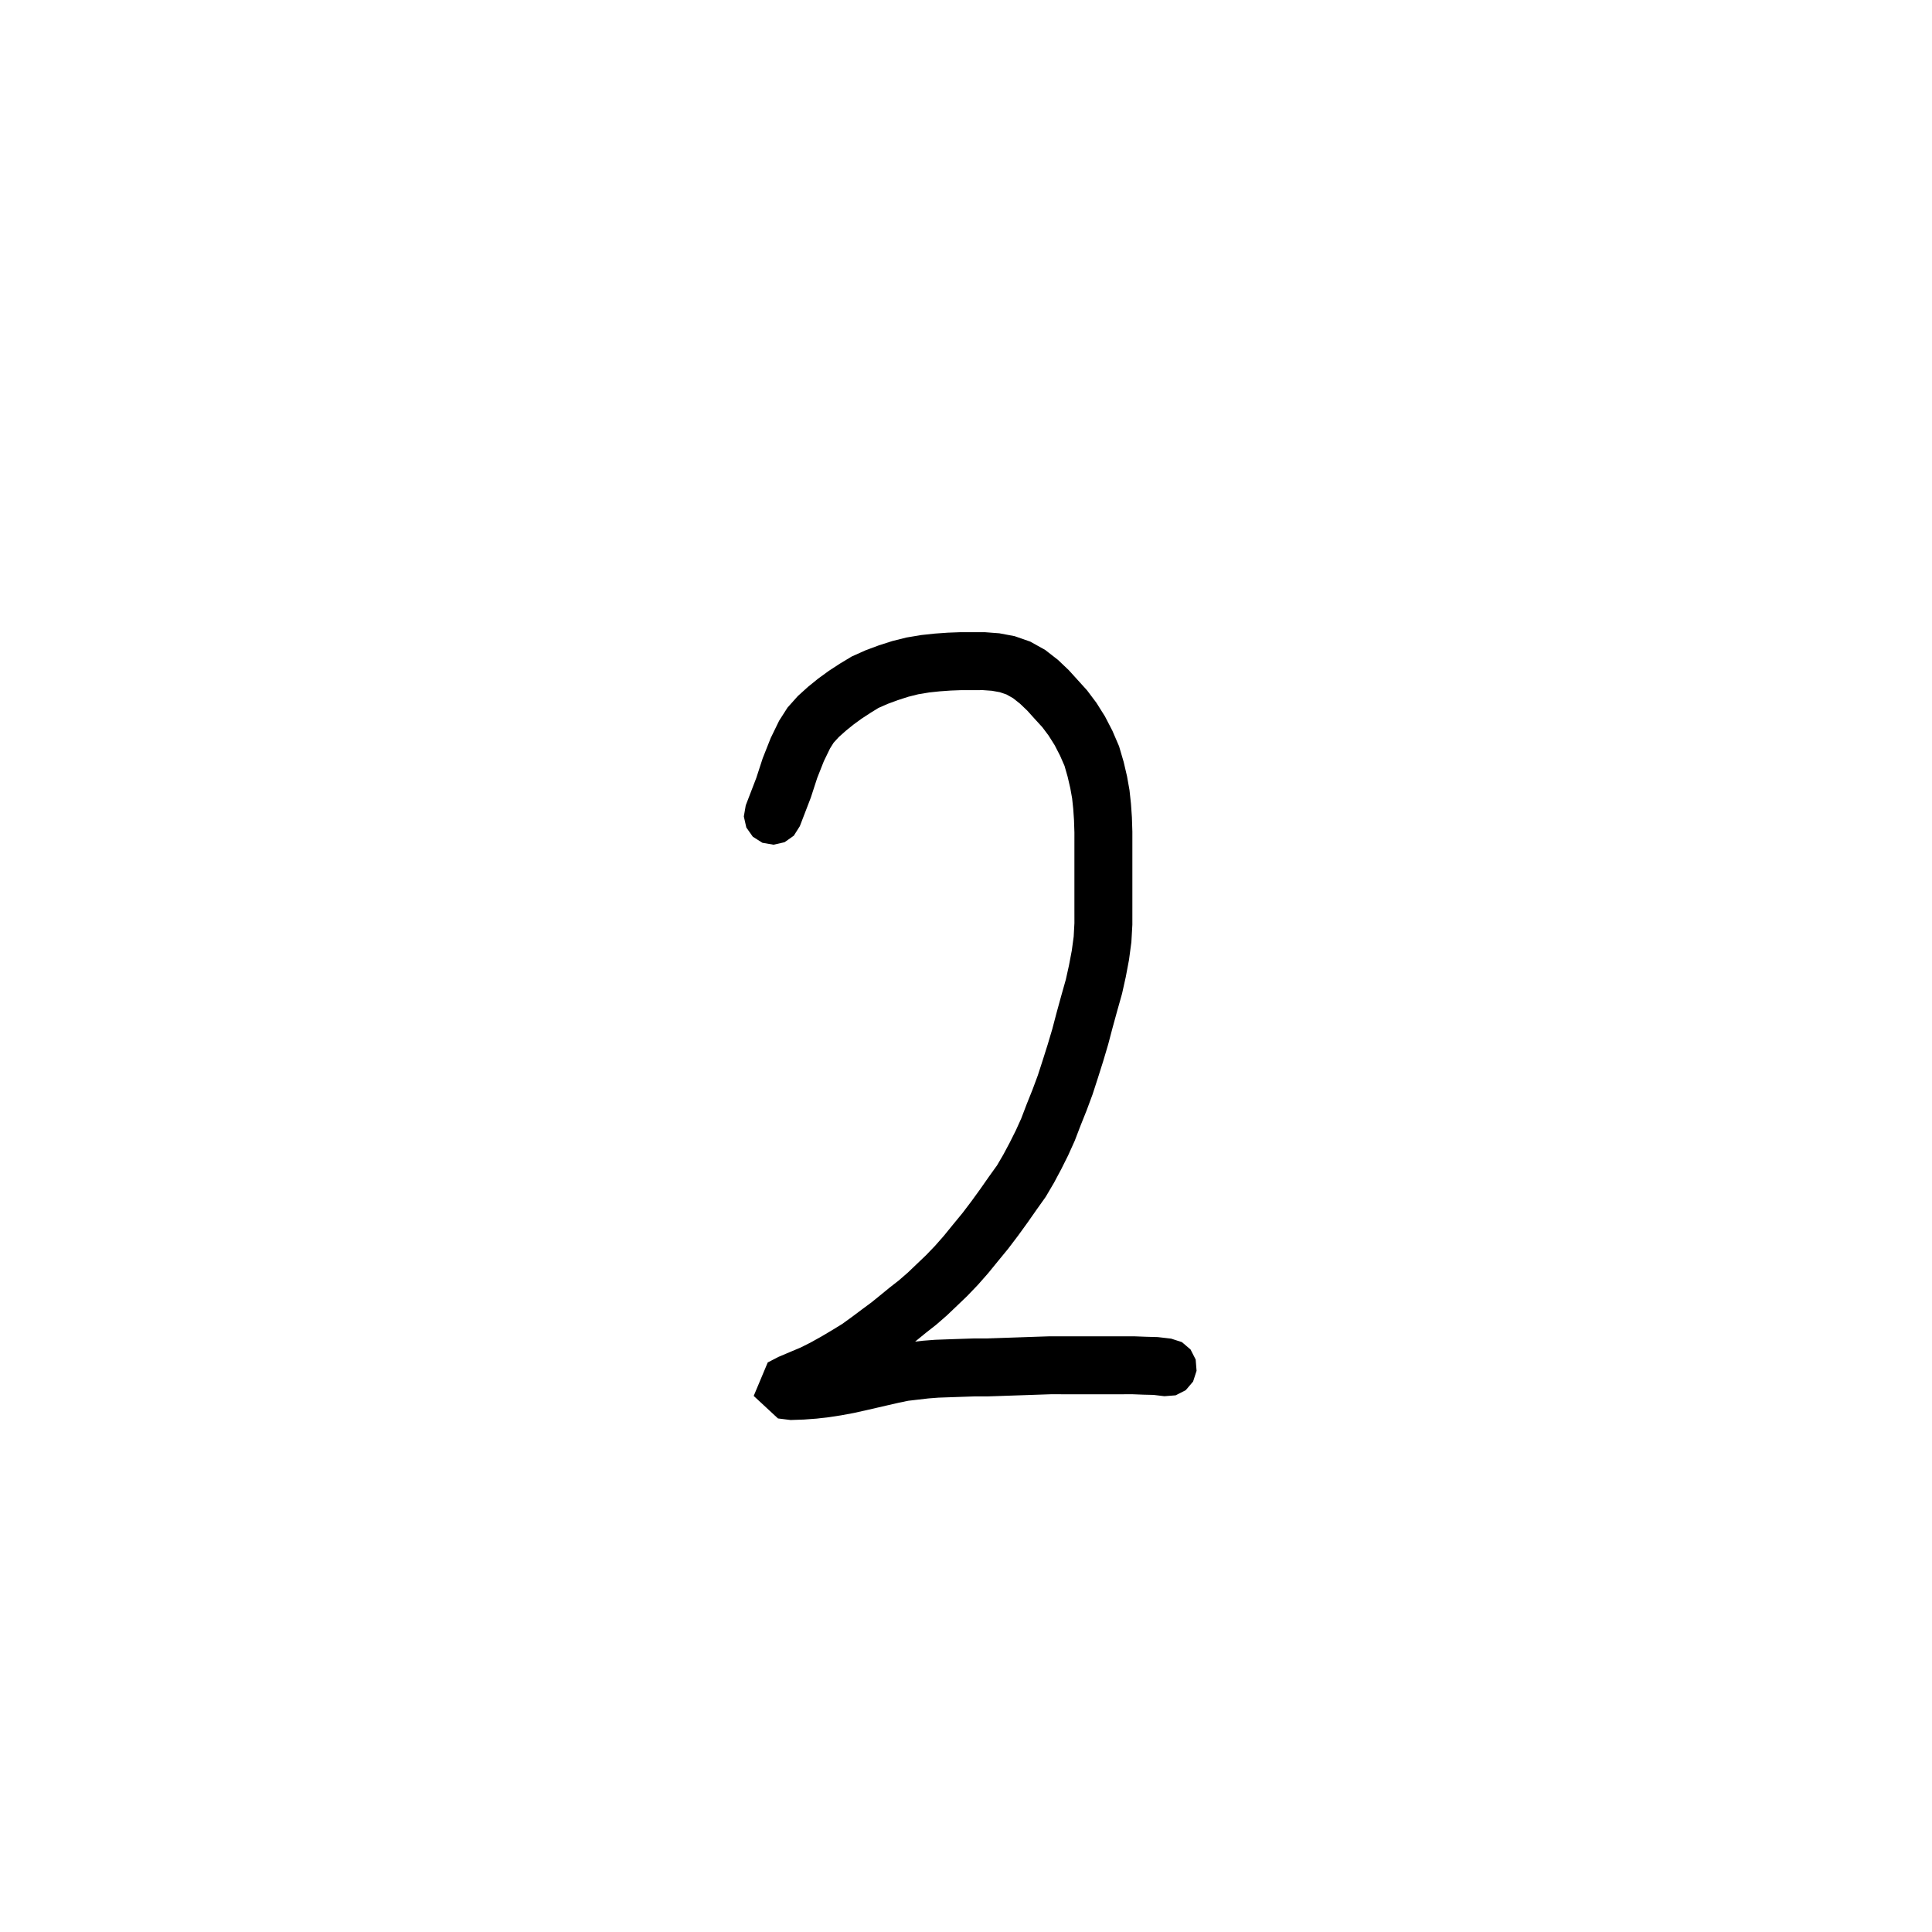
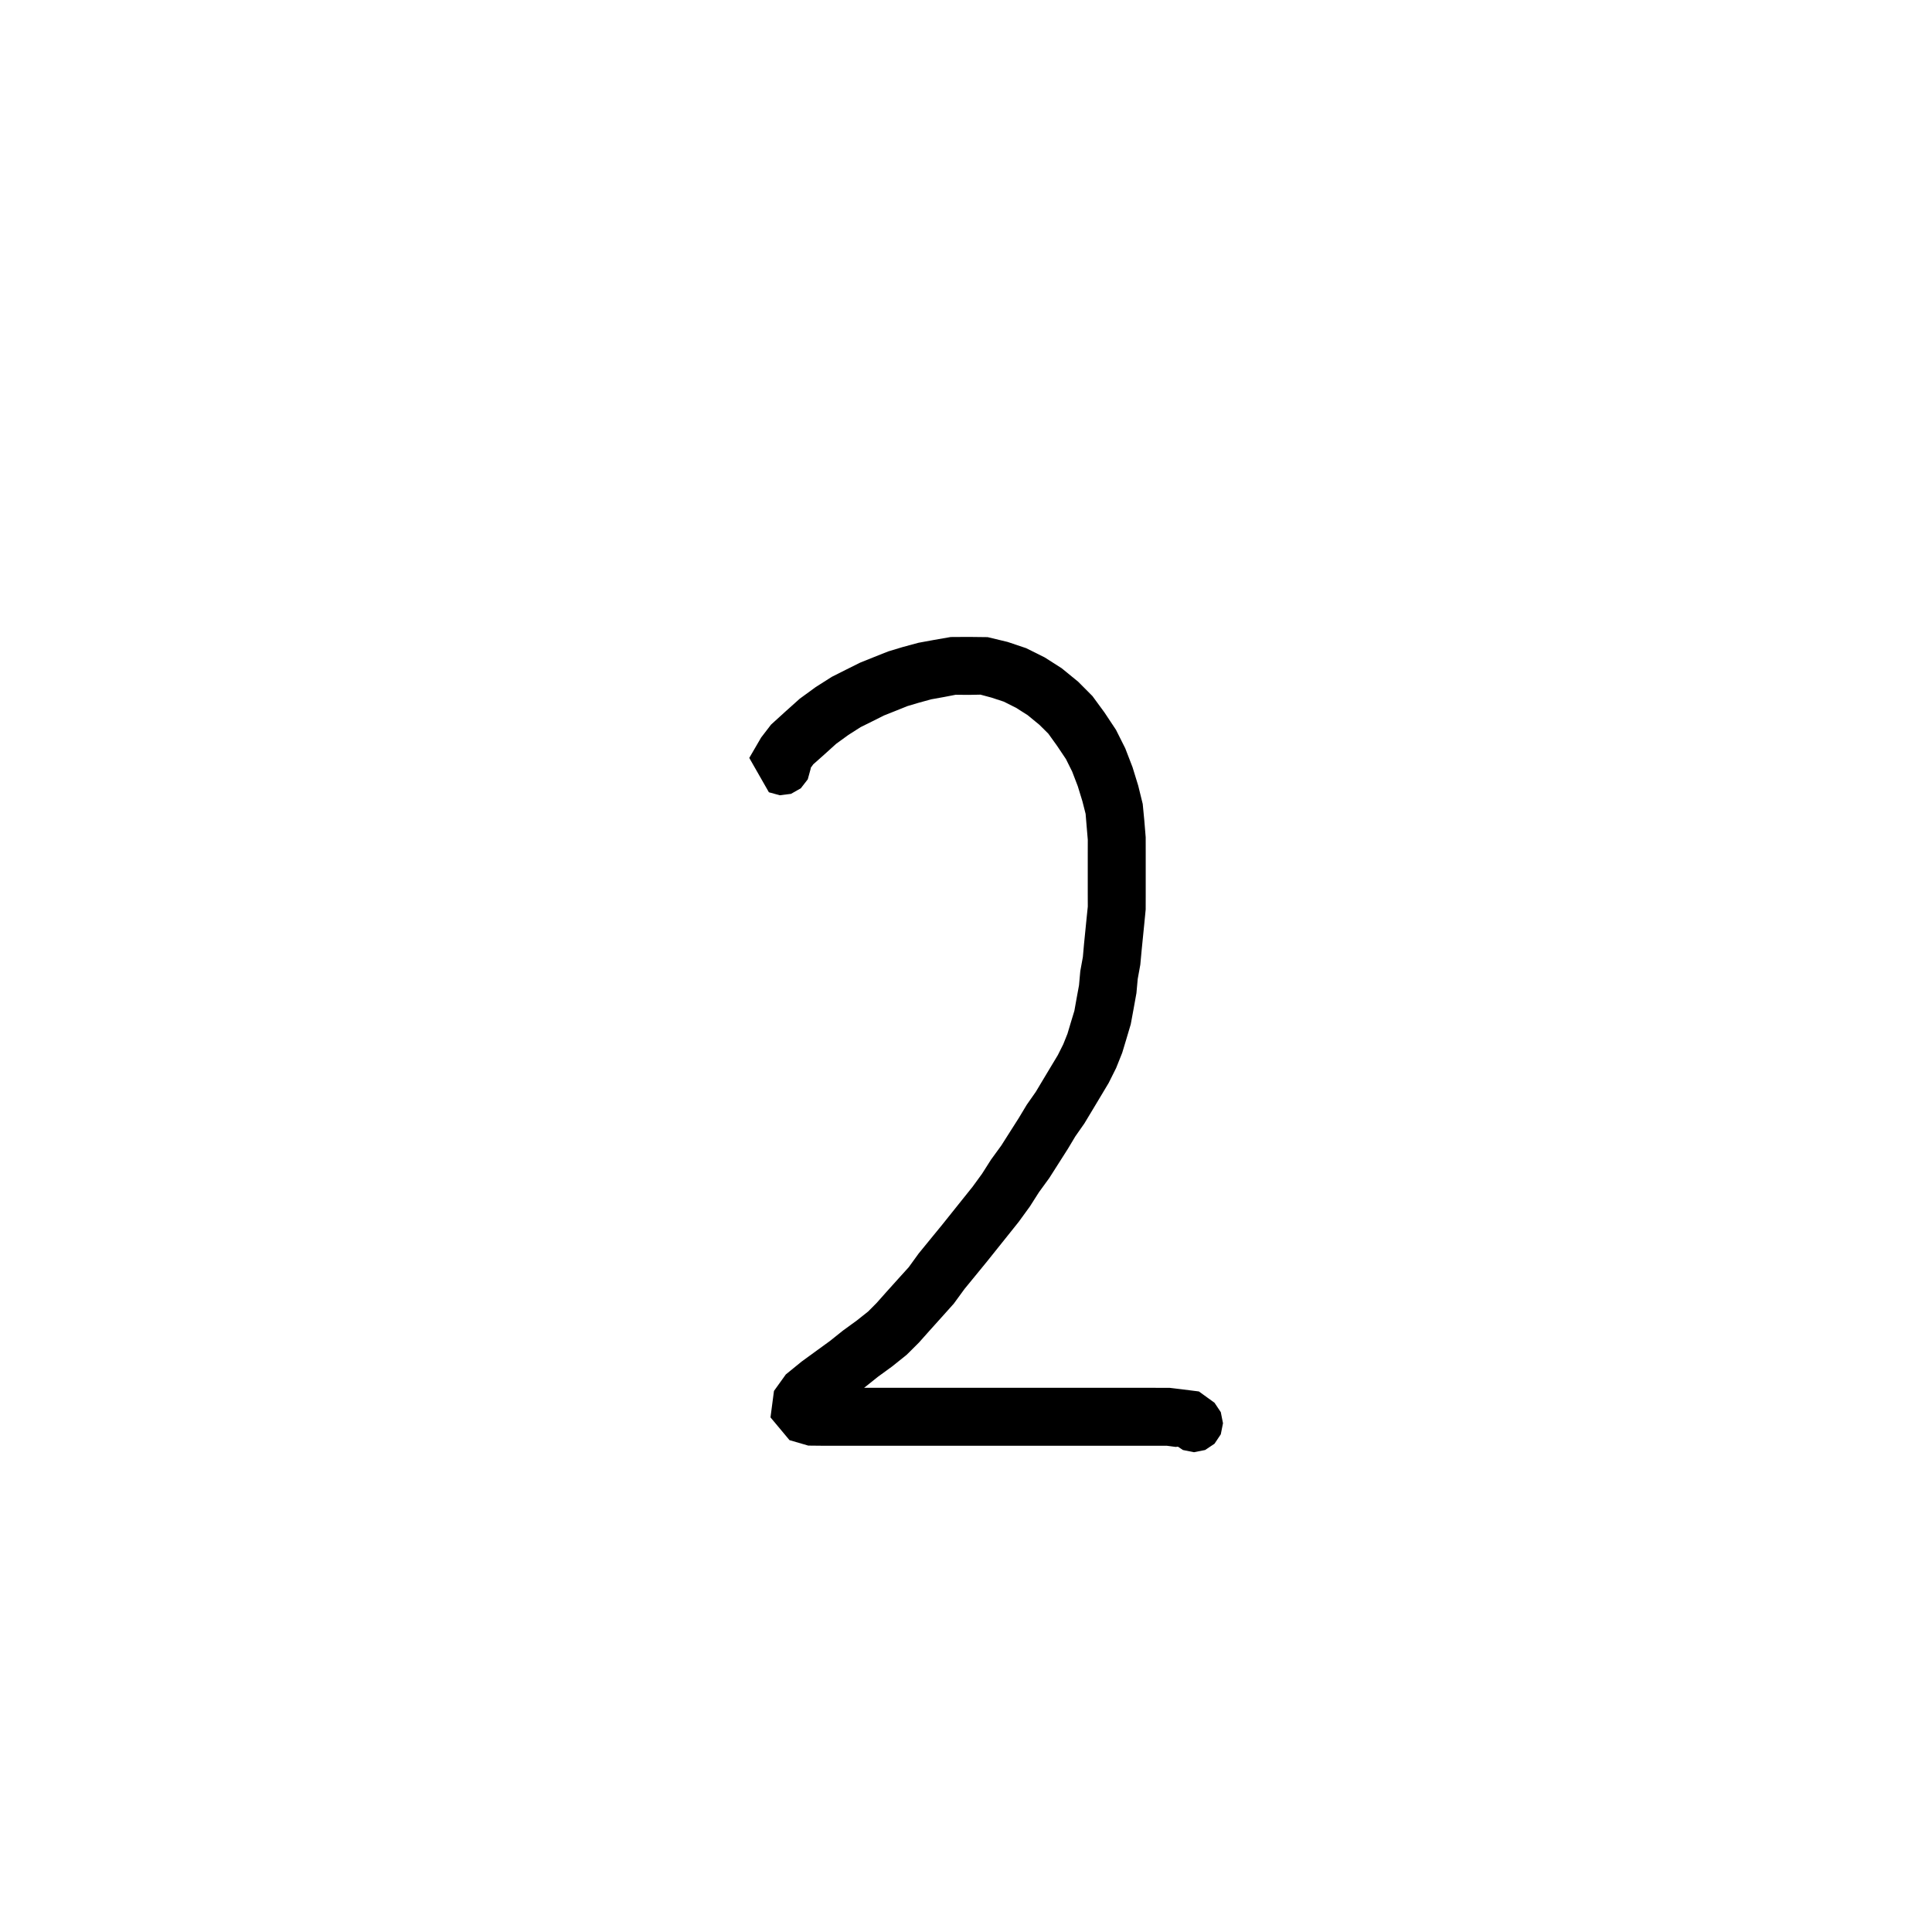
<svg xmlns="http://www.w3.org/2000/svg" viewBox="0 0 300 300" width="300" height="300">
-   <path d="M 124.2 128.282 L 125.9 123.859 L 126.901 120.789 L 127.925 118.198 L 128.887 116.217 L 129.446 115.327 L 130.249 114.449 L 131.322 113.489 L 132.54 112.503 L 133.82 111.572 L 135.2 110.673 L 136.409 109.926 L 137.831 109.301 L 139.403 108.72 L 141.036 108.194 L 142.578 107.807 L 144.282 107.524 L 145.934 107.349 L 147.645 107.227 L 149.282 107.166 L 151.067 107.167 L 152.63 107.163 L 154.022 107.263 L 155.251 107.484 L 156.283 107.835 L 157.304 108.411 L 158.392 109.272 L 159.512 110.342 L 160.667 111.623 L 161.864 112.933 L 162.823 114.213 L 163.76 115.699 L 164.601 117.329 L 165.3 118.927 L 165.781 120.608 L 166.193 122.378 L 166.479 123.97 L 166.651 125.593 L 166.772 127.358 L 166.834 129.273 L 166.833 131.267 L 166.833 133.533 L 166.833 135.933 L 166.833 138.467 L 166.833 141 L 166.835 143.343 L 166.721 145.437 L 166.425 147.613 L 165.992 149.894 L 165.504 152.095 L 164.798 154.593 L 164.055 157.297 L 163.4 159.787 L 162.698 162.147 L 161.914 164.629 L 161.149 166.991 L 160.335 169.181 L 159.409 171.494 L 158.578 173.674 L 157.736 175.535 L 156.802 177.401 L 155.806 179.27 L 154.825 180.95 L 153.592 182.669 L 152.201 184.657 L 150.852 186.52 L 149.468 188.345 L 147.984 190.15 L 146.565 191.893 L 145.219 193.423 L 143.818 194.885 L 142.358 196.28 L 140.969 197.607 L 139.601 198.797 L 138.122 199.953 L 136.626 201.177 L 135.315 202.239 L 133.846 203.324 L 132.269 204.507 L 130.771 205.589 L 129.207 206.548 L 127.493 207.564 L 125.831 208.488 L 124.314 209.248 L 122.713 209.922 L 120.879 210.7 L 119.214 211.56 L 117.034 216.758 L 120.803 220.255 L 122.76 220.499 L 124.854 220.426 L 126.823 220.28 L 128.734 220.06 L 130.62 219.77 L 132.565 219.409 L 134.46 218.989 L 136.212 218.585 L 137.945 218.185 L 139.615 217.799 L 141.044 217.51 L 142.526 217.336 L 144.164 217.146 L 145.716 217.026 L 147.491 216.964 L 149.419 216.897 L 151.342 216.833 L 153.342 216.833 L 155.419 216.764 L 157.355 216.697 L 159.288 216.631 L 161.219 216.564 L 163.142 216.499 L 165.067 216.5 L 167 216.5 L 168.933 216.5 L 170.8 216.5 L 172.533 216.5 L 174.267 216.5 L 175.913 216.499 L 177.588 216.564 L 179.112 216.599 L 180.808 216.803 L 182.558 216.664 L 184.122 215.865 L 185.261 214.529 L 185.803 212.859 L 185.664 211.109 L 184.865 209.545 L 183.529 208.406 L 181.859 207.864 L 179.777 207.623 L 177.878 207.569 L 176.087 207.501 L 174.267 207.5 L 172.533 207.5 L 170.8 207.5 L 168.933 207.5 L 167 207.5 L 165.067 207.5 L 162.992 207.501 L 160.914 207.569 L 158.978 207.636 L 157.045 207.703 L 155.114 207.769 L 153.192 207.834 L 151.192 207.834 L 149.114 207.903 L 147.176 207.969 L 145.217 208.04 L 143.303 208.187 L 141.474 208.397 L 139.622 208.623 L 137.718 209.001 L 135.921 209.415 L 134.188 209.815 L 132.473 210.211 L 130.768 210.591 L 129.113 210.897 L 127.533 211.14 L 125.977 211.32 L 124.346 211.441 L 122.974 211.501 L 122.797 211.479 L 125.766 214.575 L 124.119 219.106 L 124.588 218.9 L 126.22 218.211 L 128.086 217.419 L 130.035 216.446 L 131.974 215.369 L 133.859 214.252 L 135.763 213.078 L 137.598 211.76 L 139.221 210.543 L 140.818 209.361 L 142.307 208.157 L 143.744 206.981 L 145.333 205.736 L 147.031 204.26 L 148.576 202.787 L 150.182 201.249 L 151.848 199.51 L 153.435 197.707 L 154.949 195.85 L 156.532 193.922 L 158.082 191.88 L 159.533 189.876 L 160.941 187.864 L 162.375 185.85 L 163.661 183.663 L 164.798 181.532 L 165.864 179.399 L 166.889 177.126 L 167.791 174.773 L 168.732 172.419 L 169.651 169.943 L 170.486 167.371 L 171.302 164.786 L 172.067 162.213 L 172.745 159.637 L 173.468 157.007 L 174.229 154.305 L 174.808 151.706 L 175.309 149.054 L 175.679 146.296 L 175.832 143.59 L 175.833 141 L 175.833 138.467 L 175.833 135.933 L 175.833 133.533 L 175.833 131.267 L 175.833 129.127 L 175.761 126.909 L 175.616 124.807 L 175.388 122.697 L 175.007 120.555 L 174.486 118.325 L 173.766 115.873 L 172.732 113.471 L 171.574 111.234 L 170.244 109.12 L 168.803 107.201 L 167.333 105.577 L 165.954 104.058 L 164.275 102.461 L 162.296 100.922 L 159.983 99.631 L 157.549 98.783 L 155.178 98.337 L 152.97 98.17 L 151.067 98.167 L 149.118 98.167 L 147.155 98.24 L 145.133 98.385 L 143.052 98.609 L 140.755 98.993 L 138.564 99.54 L 136.464 100.213 L 134.435 100.966 L 132.257 101.941 L 130.4 103.06 L 128.714 104.161 L 127.06 105.363 L 125.478 106.644 L 123.885 108.085 L 122.287 109.873 L 120.98 111.917 L 119.675 114.602 L 118.432 117.744 L 117.433 120.808 L 115.8 125.051 L 115.501 126.782 L 115.888 128.494 L 116.9 129.929 L 118.385 130.867 L 120.115 131.165 L 121.828 130.779 L 123.262 129.766 Z" fill="black" fill-rule="nonzero" />
+   <path d="M 123.419 114.975 L 125.132 119.643 L 125.425 119.875 L 126.283 118.684 L 128.017 117.145 L 129.838 115.498 L 131.741 114.118 L 133.639 112.907 L 135.419 112.025 L 137.253 111.104 L 139.078 110.378 L 140.893 109.647 L 142.643 109.127 L 144.604 108.588 L 146.611 108.227 L 148.396 107.883 L 150.406 107.9 L 152.248 107.865 L 153.946 108.32 L 155.875 108.954 L 157.792 109.918 L 159.559 111.039 L 161.396 112.545 L 162.778 113.914 L 164.112 115.77 L 165.519 117.867 L 166.487 119.812 L 167.354 122.072 L 168.073 124.413 L 168.573 126.371 L 168.723 128.19 L 168.911 130.395 L 168.906 132.4 L 168.906 134.6 L 168.906 136.8 L 168.906 139 L 168.912 140.775 L 168.729 142.552 L 168.529 144.552 L 168.327 146.573 L 168.148 148.592 L 167.748 150.792 L 167.548 152.992 L 167.179 154.995 L 166.829 156.958 L 166.296 158.707 L 165.759 160.513 L 165.103 162.153 L 164.263 163.831 L 163.148 165.685 L 161.948 167.685 L 160.833 169.548 L 159.433 171.548 L 158.18 173.631 L 156.81 175.784 L 155.488 177.865 L 153.888 180.065 L 152.488 182.265 L 151.027 184.273 L 149.492 186.189 L 147.892 188.189 L 146.309 190.169 L 144.523 192.35 L 142.645 194.648 L 141.109 196.769 L 139.461 198.59 L 137.653 200.599 L 136.129 202.316 L 134.817 203.637 L 133.079 205.021 L 130.879 206.621 L 128.879 208.221 L 126.759 209.761 L 124.479 211.421 L 122.024 213.418 L 120.181 215.988 L 119.641 220.091 L 122.594 223.625 L 125.509 224.472 L 128.206 224.5 L 130.406 224.5 L 132.406 224.5 L 134.606 224.5 L 137.006 224.5 L 139.406 224.5 L 141.806 224.5 L 144.606 224.5 L 147.206 224.5 L 149.606 224.5 L 152.006 224.5 L 154.406 224.5 L 156.606 224.5 L 158.806 224.5 L 161.006 224.5 L 163.406 224.5 L 165.806 224.5 L 168.006 224.5 L 170.406 224.5 L 172.806 224.5 L 175.006 224.5 L 177.206 224.5 L 179.406 224.5 L 181.157 224.493 L 182.558 224.678 L 183.317 224.602 L 182.224 224.182 L 183.684 225.157 L 185.406 225.5 L 187.128 225.157 L 188.588 224.182 L 189.564 222.722 L 189.906 221 L 189.564 219.278 L 188.588 217.818 L 186.163 216.064 L 183.454 215.722 L 181.656 215.507 L 179.406 215.5 L 177.206 215.5 L 175.006 215.5 L 172.806 215.5 L 170.406 215.5 L 168.006 215.5 L 165.806 215.5 L 163.406 215.5 L 161.006 215.5 L 158.806 215.5 L 156.606 215.5 L 154.406 215.5 L 152.006 215.5 L 149.606 215.5 L 147.206 215.5 L 144.606 215.5 L 141.806 215.5 L 139.406 215.5 L 137.006 215.5 L 134.606 215.5 L 132.406 215.5 L 130.406 215.5 L 128.206 215.5 L 126.503 215.528 L 126.619 215.575 L 128.372 217.909 L 128.231 220.012 L 128.388 219.782 L 129.933 218.579 L 132.053 217.039 L 134.333 215.379 L 136.333 213.779 L 138.533 212.179 L 140.796 210.363 L 142.683 208.484 L 144.36 206.601 L 146.151 204.61 L 148.104 202.431 L 149.767 200.152 L 151.489 198.05 L 153.304 195.831 L 154.92 193.811 L 156.52 191.811 L 158.186 189.727 L 159.924 187.335 L 161.324 185.135 L 162.924 182.935 L 164.403 180.616 L 165.832 178.369 L 166.979 176.452 L 168.379 174.452 L 169.665 172.315 L 170.865 170.315 L 172.149 168.169 L 173.31 165.847 L 174.254 163.487 L 174.916 161.293 L 175.584 159.042 L 176.034 156.605 L 176.465 154.208 L 176.665 152.008 L 177.065 149.808 L 177.286 147.427 L 177.484 145.448 L 177.684 143.448 L 177.901 141.225 L 177.906 139 L 177.906 136.8 L 177.906 134.6 L 177.906 132.4 L 177.902 130.005 L 177.689 127.41 L 177.44 124.829 L 176.74 121.987 L 175.859 119.128 L 174.725 116.188 L 173.293 113.333 L 171.5 110.63 L 169.635 108.086 L 167.417 105.855 L 164.853 103.761 L 162.221 102.082 L 159.337 100.646 L 156.466 99.68 L 153.364 98.935 L 150.406 98.9 L 147.616 98.917 L 145.001 99.373 L 142.609 99.812 L 140.17 100.473 L 137.92 101.153 L 135.735 102.022 L 133.56 102.896 L 131.394 103.975 L 129.174 105.093 L 126.671 106.682 L 124.175 108.502 L 121.996 110.455 L 119.729 112.516 L 118.187 114.525 L 116.347 117.69 L 119.394 123.025 L 121.087 123.489 L 122.829 123.269 L 124.355 122.4 L 125.431 121.012 L 125.895 119.319 L 125.675 117.577 L 124.806 116.052 Z" fill="black" fill-rule="nonzero" />
</svg>
